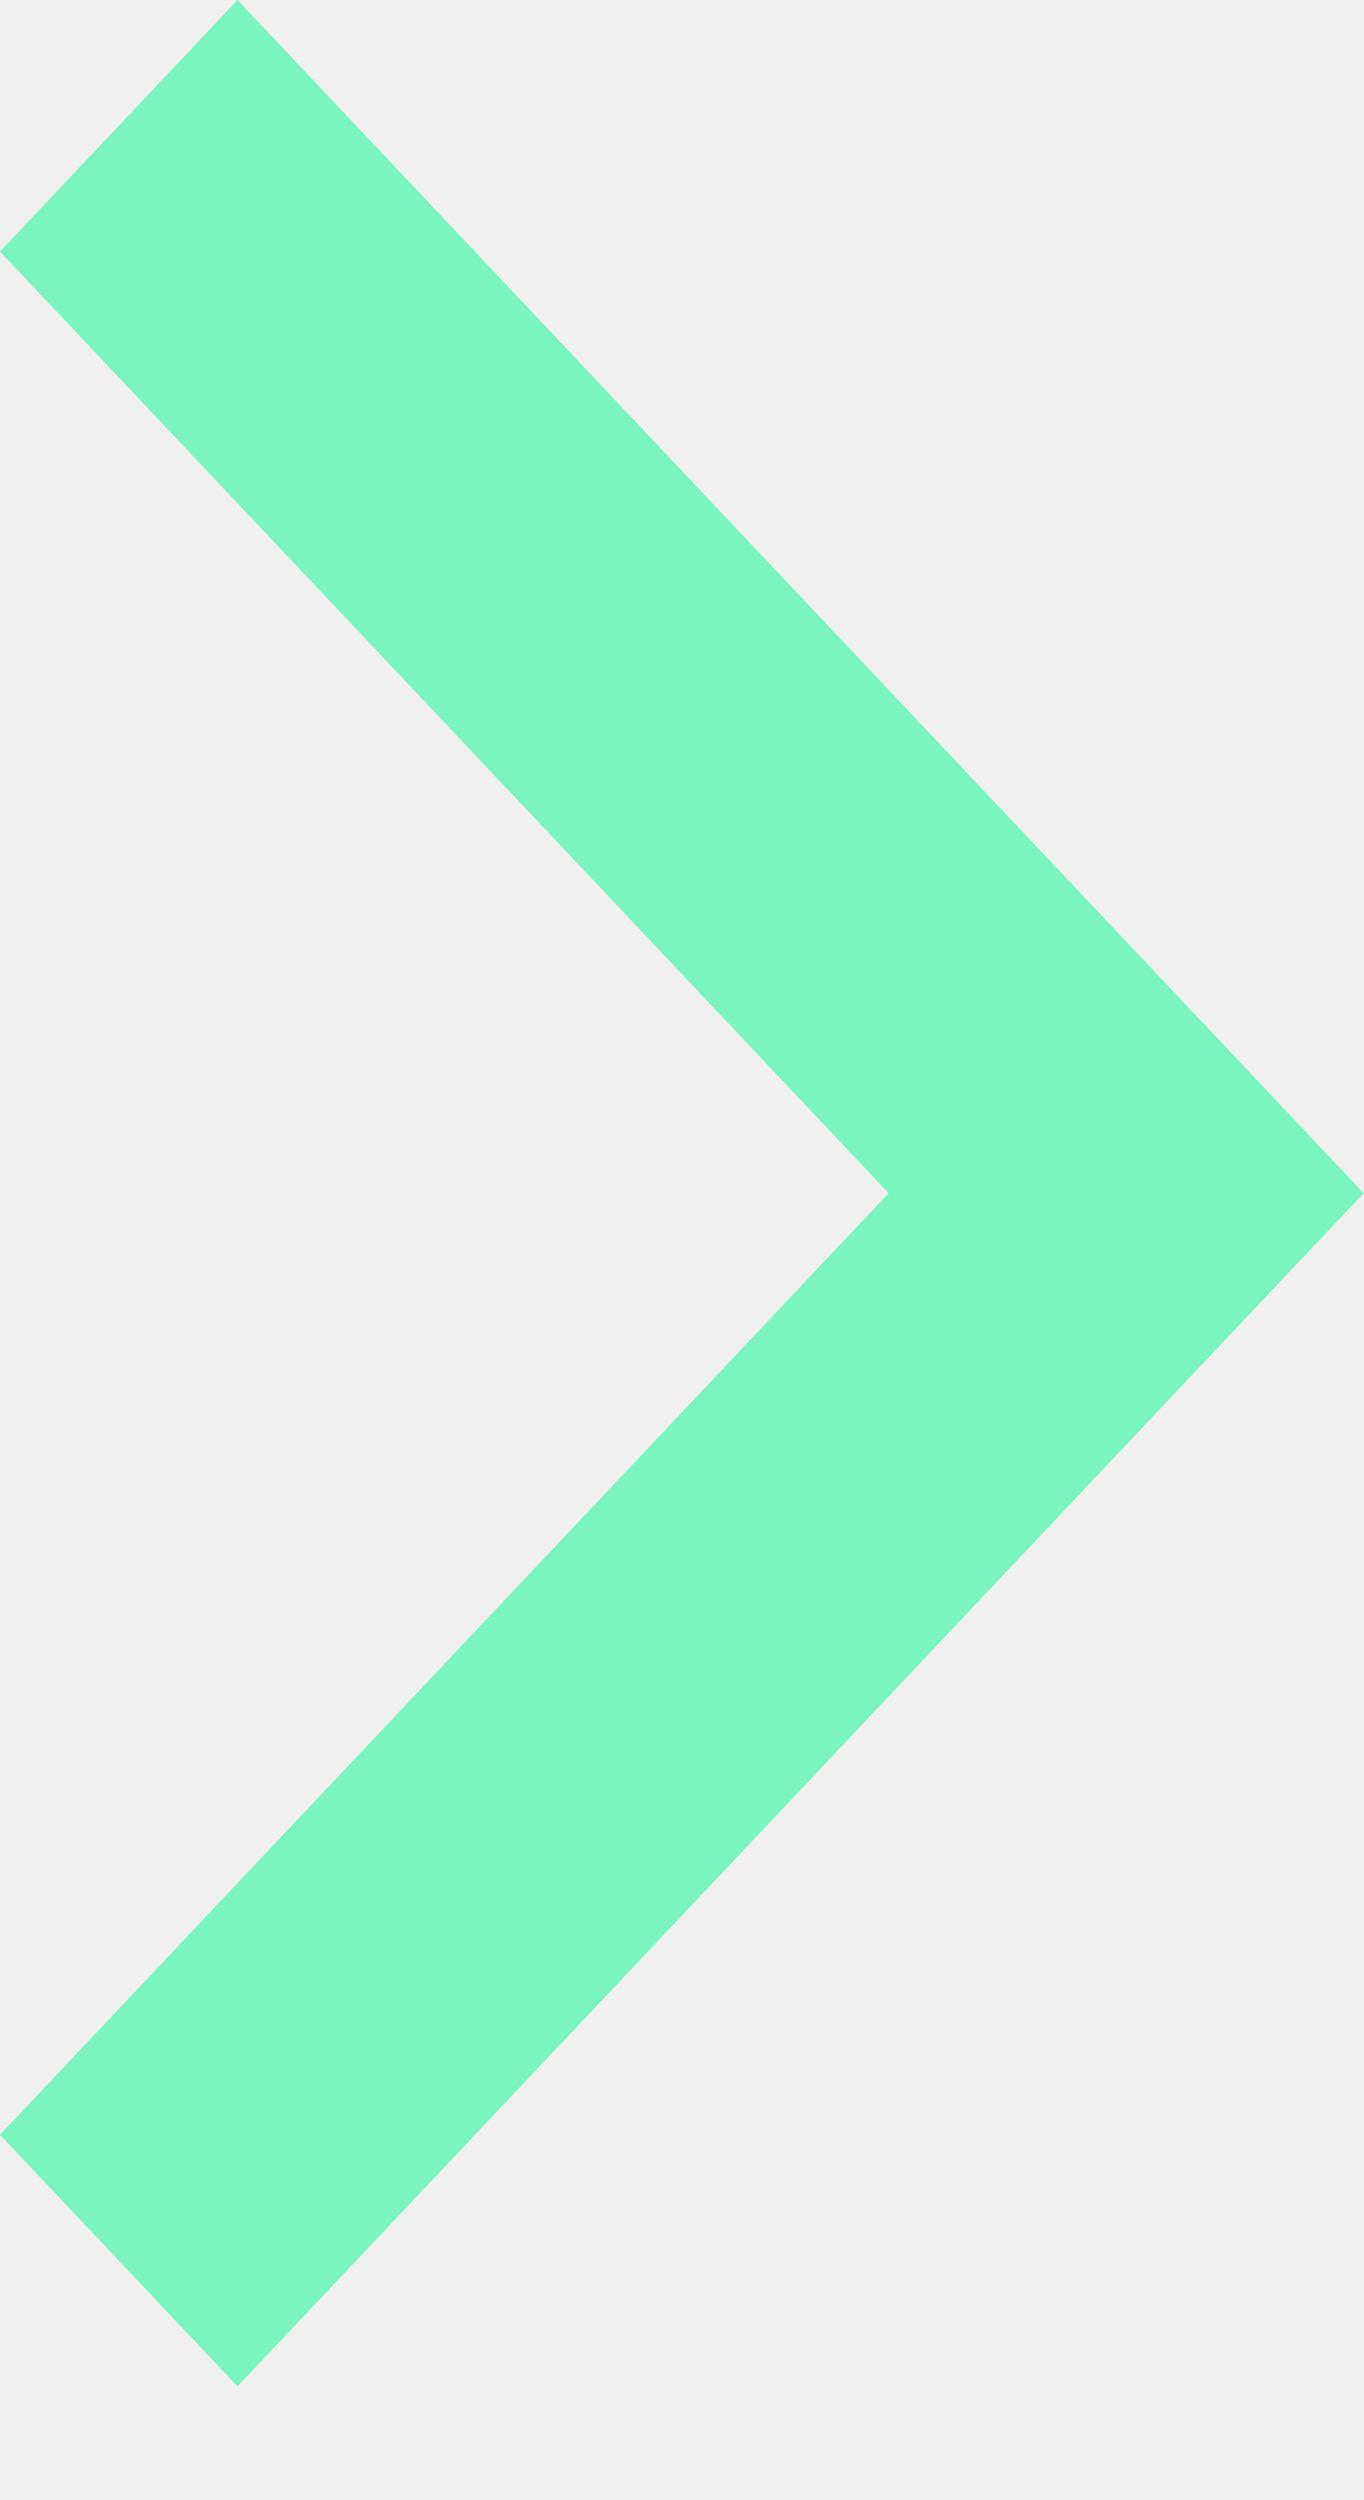
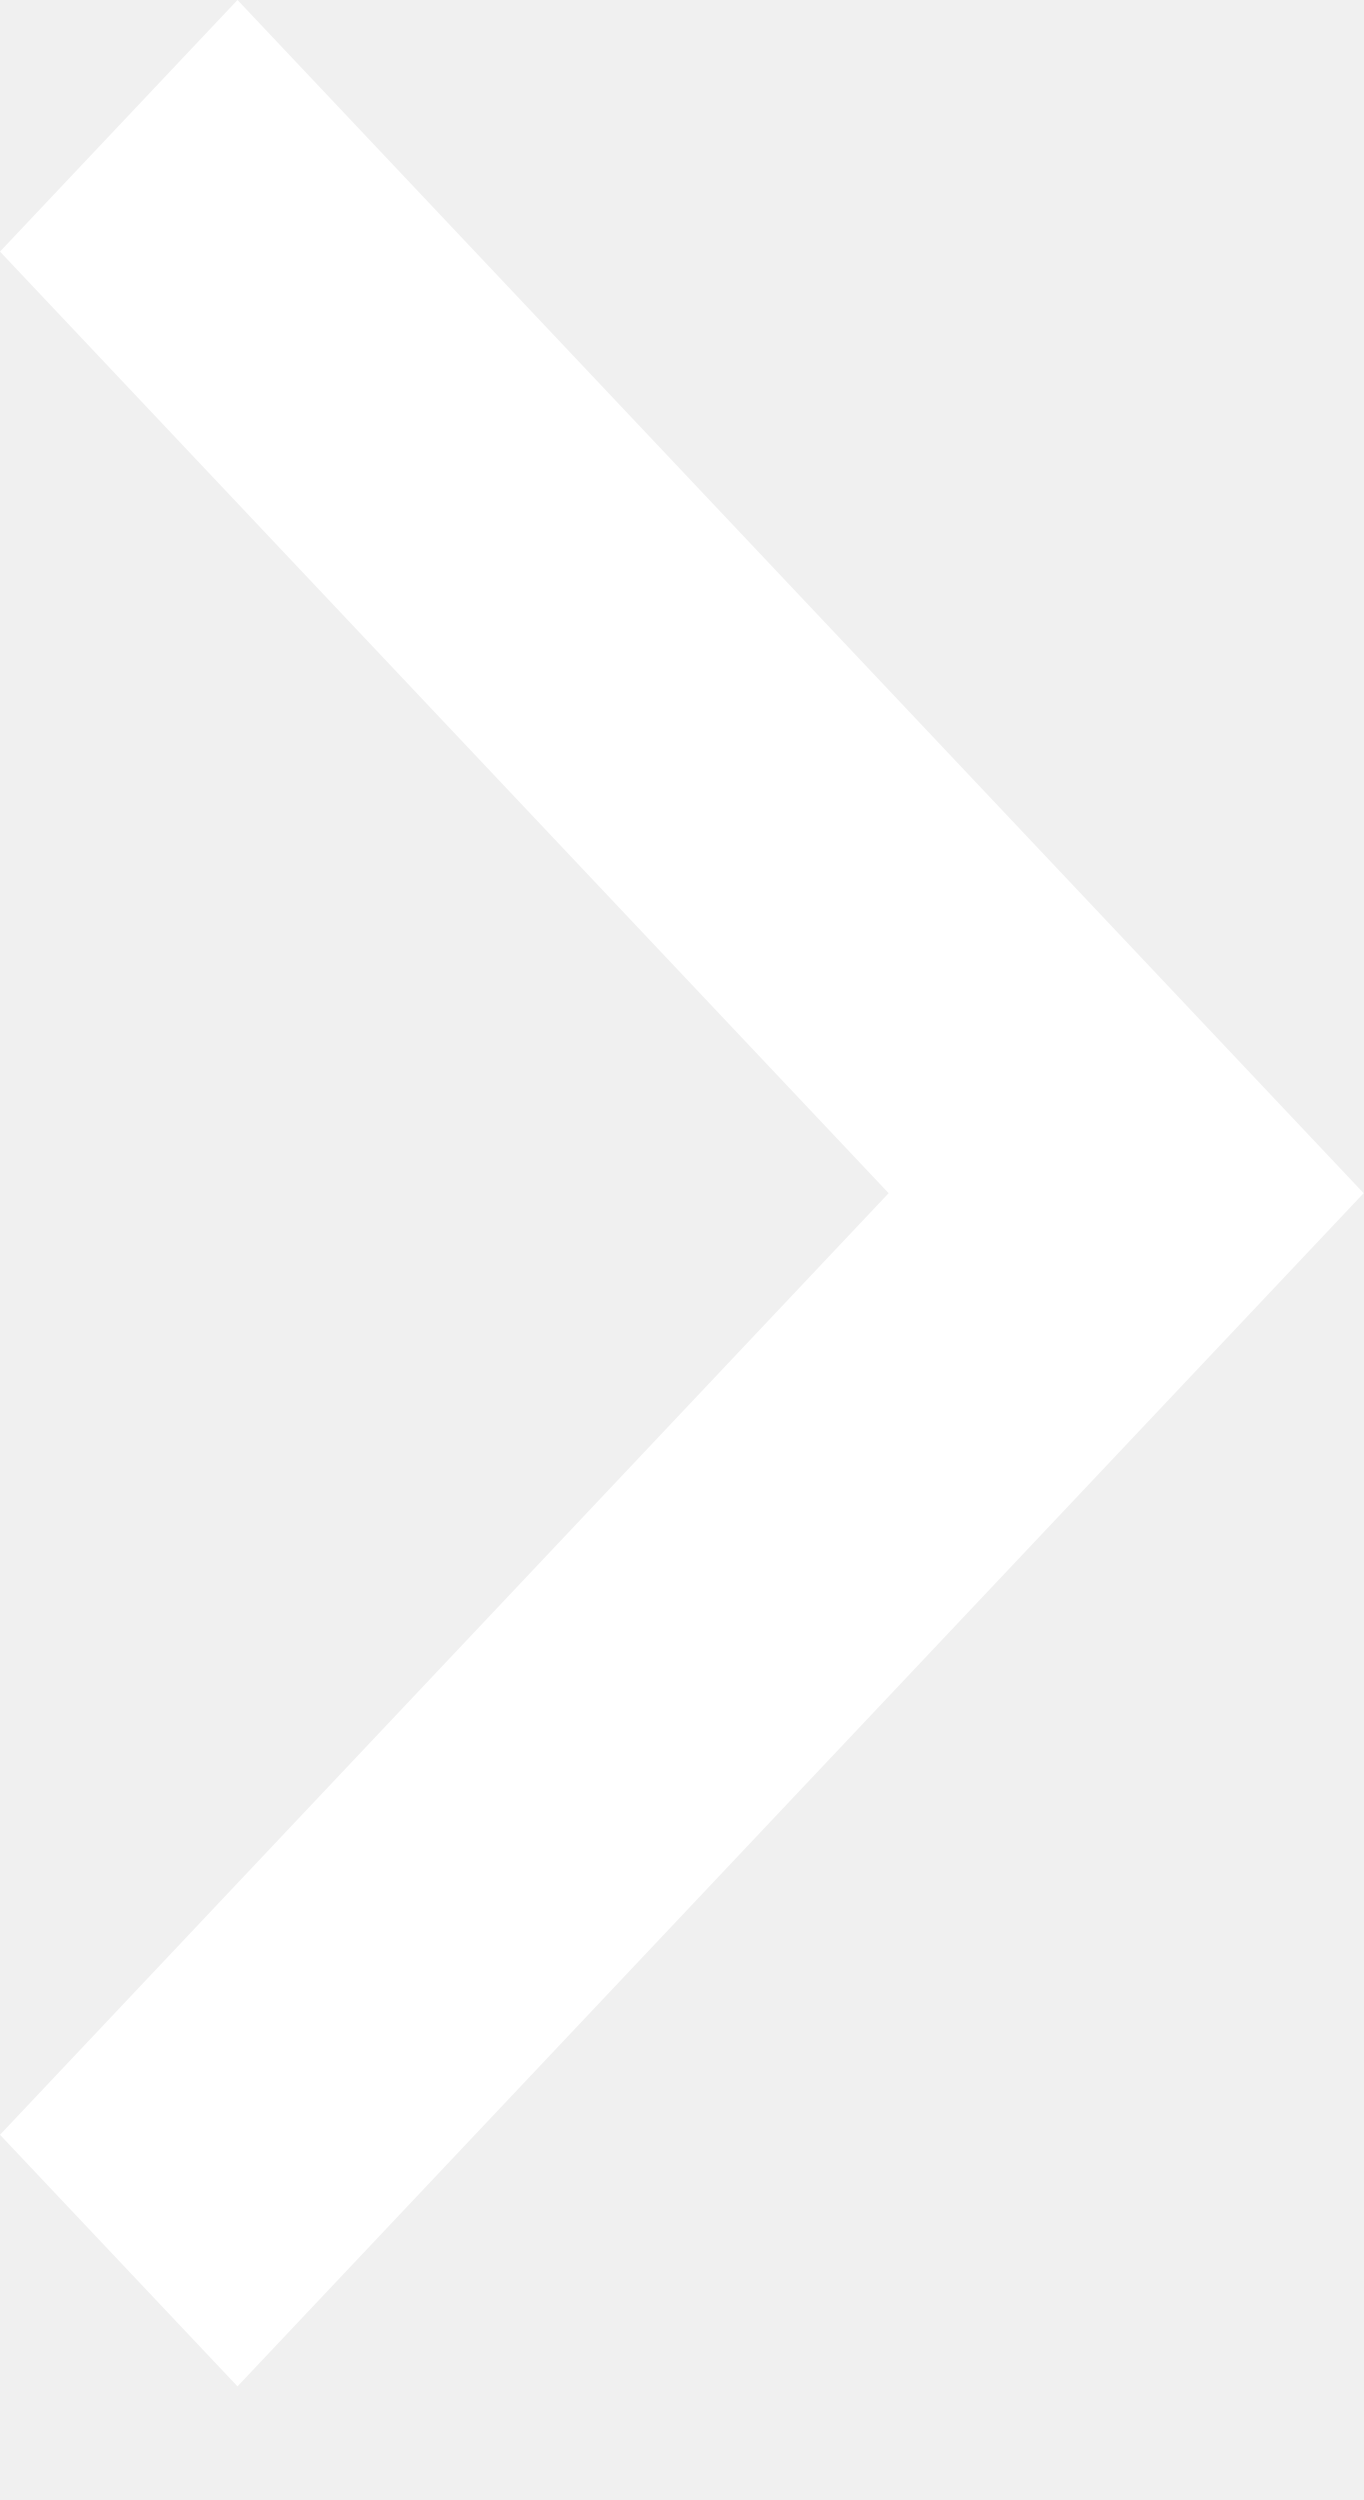
<svg xmlns="http://www.w3.org/2000/svg" width="6" height="11" viewBox="0 0 6 11" fill="none">
-   <path fill-rule="evenodd" clip-rule="evenodd" d="M-4.10582e-07 1.107L1.045 -4.56703e-08L6 5.25L1.045 10.5L-4.83876e-08 9.393L3.91 5.25L-4.10582e-07 1.107Z" fill="#7AF5BF" />
+   <path fill-rule="evenodd" clip-rule="evenodd" d="M-4.10582e-07 1.107L1.045 -4.56703e-08L6 5.25L1.045 10.5L-4.83876e-08 9.393L3.91 5.25L-4.10582e-07 1.107Z" fill="#FFFFFF" />
</svg>
